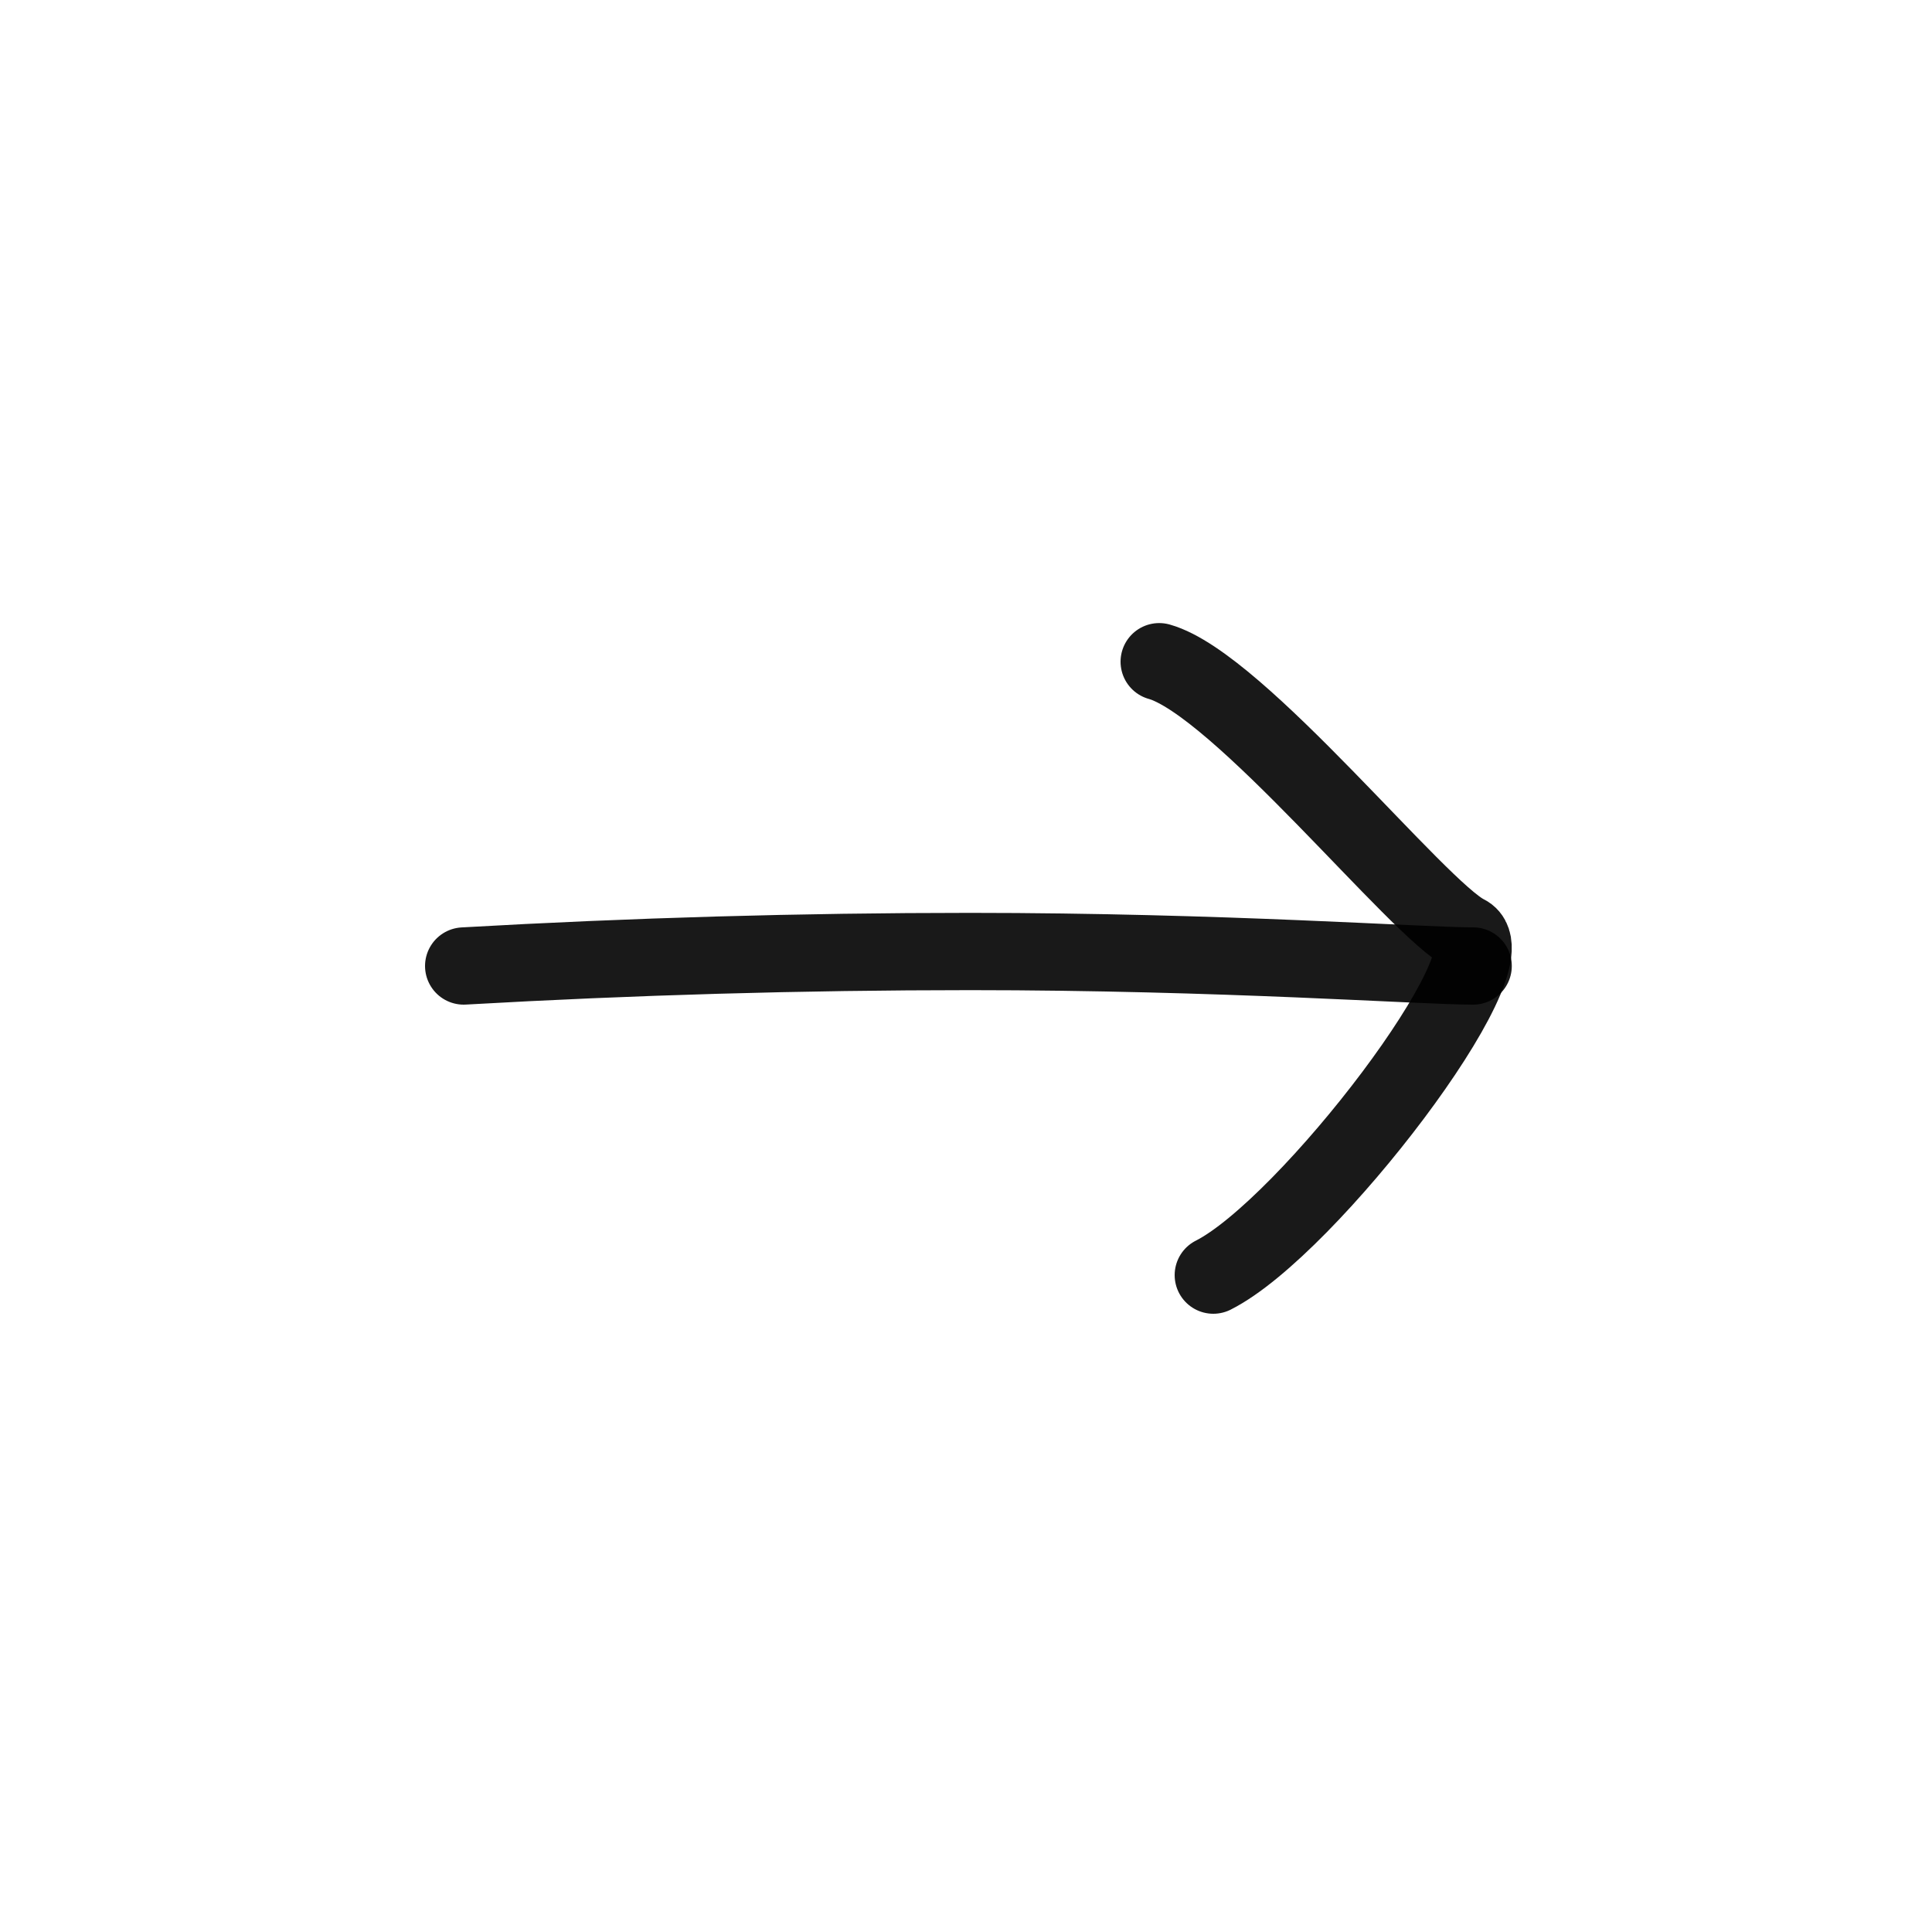
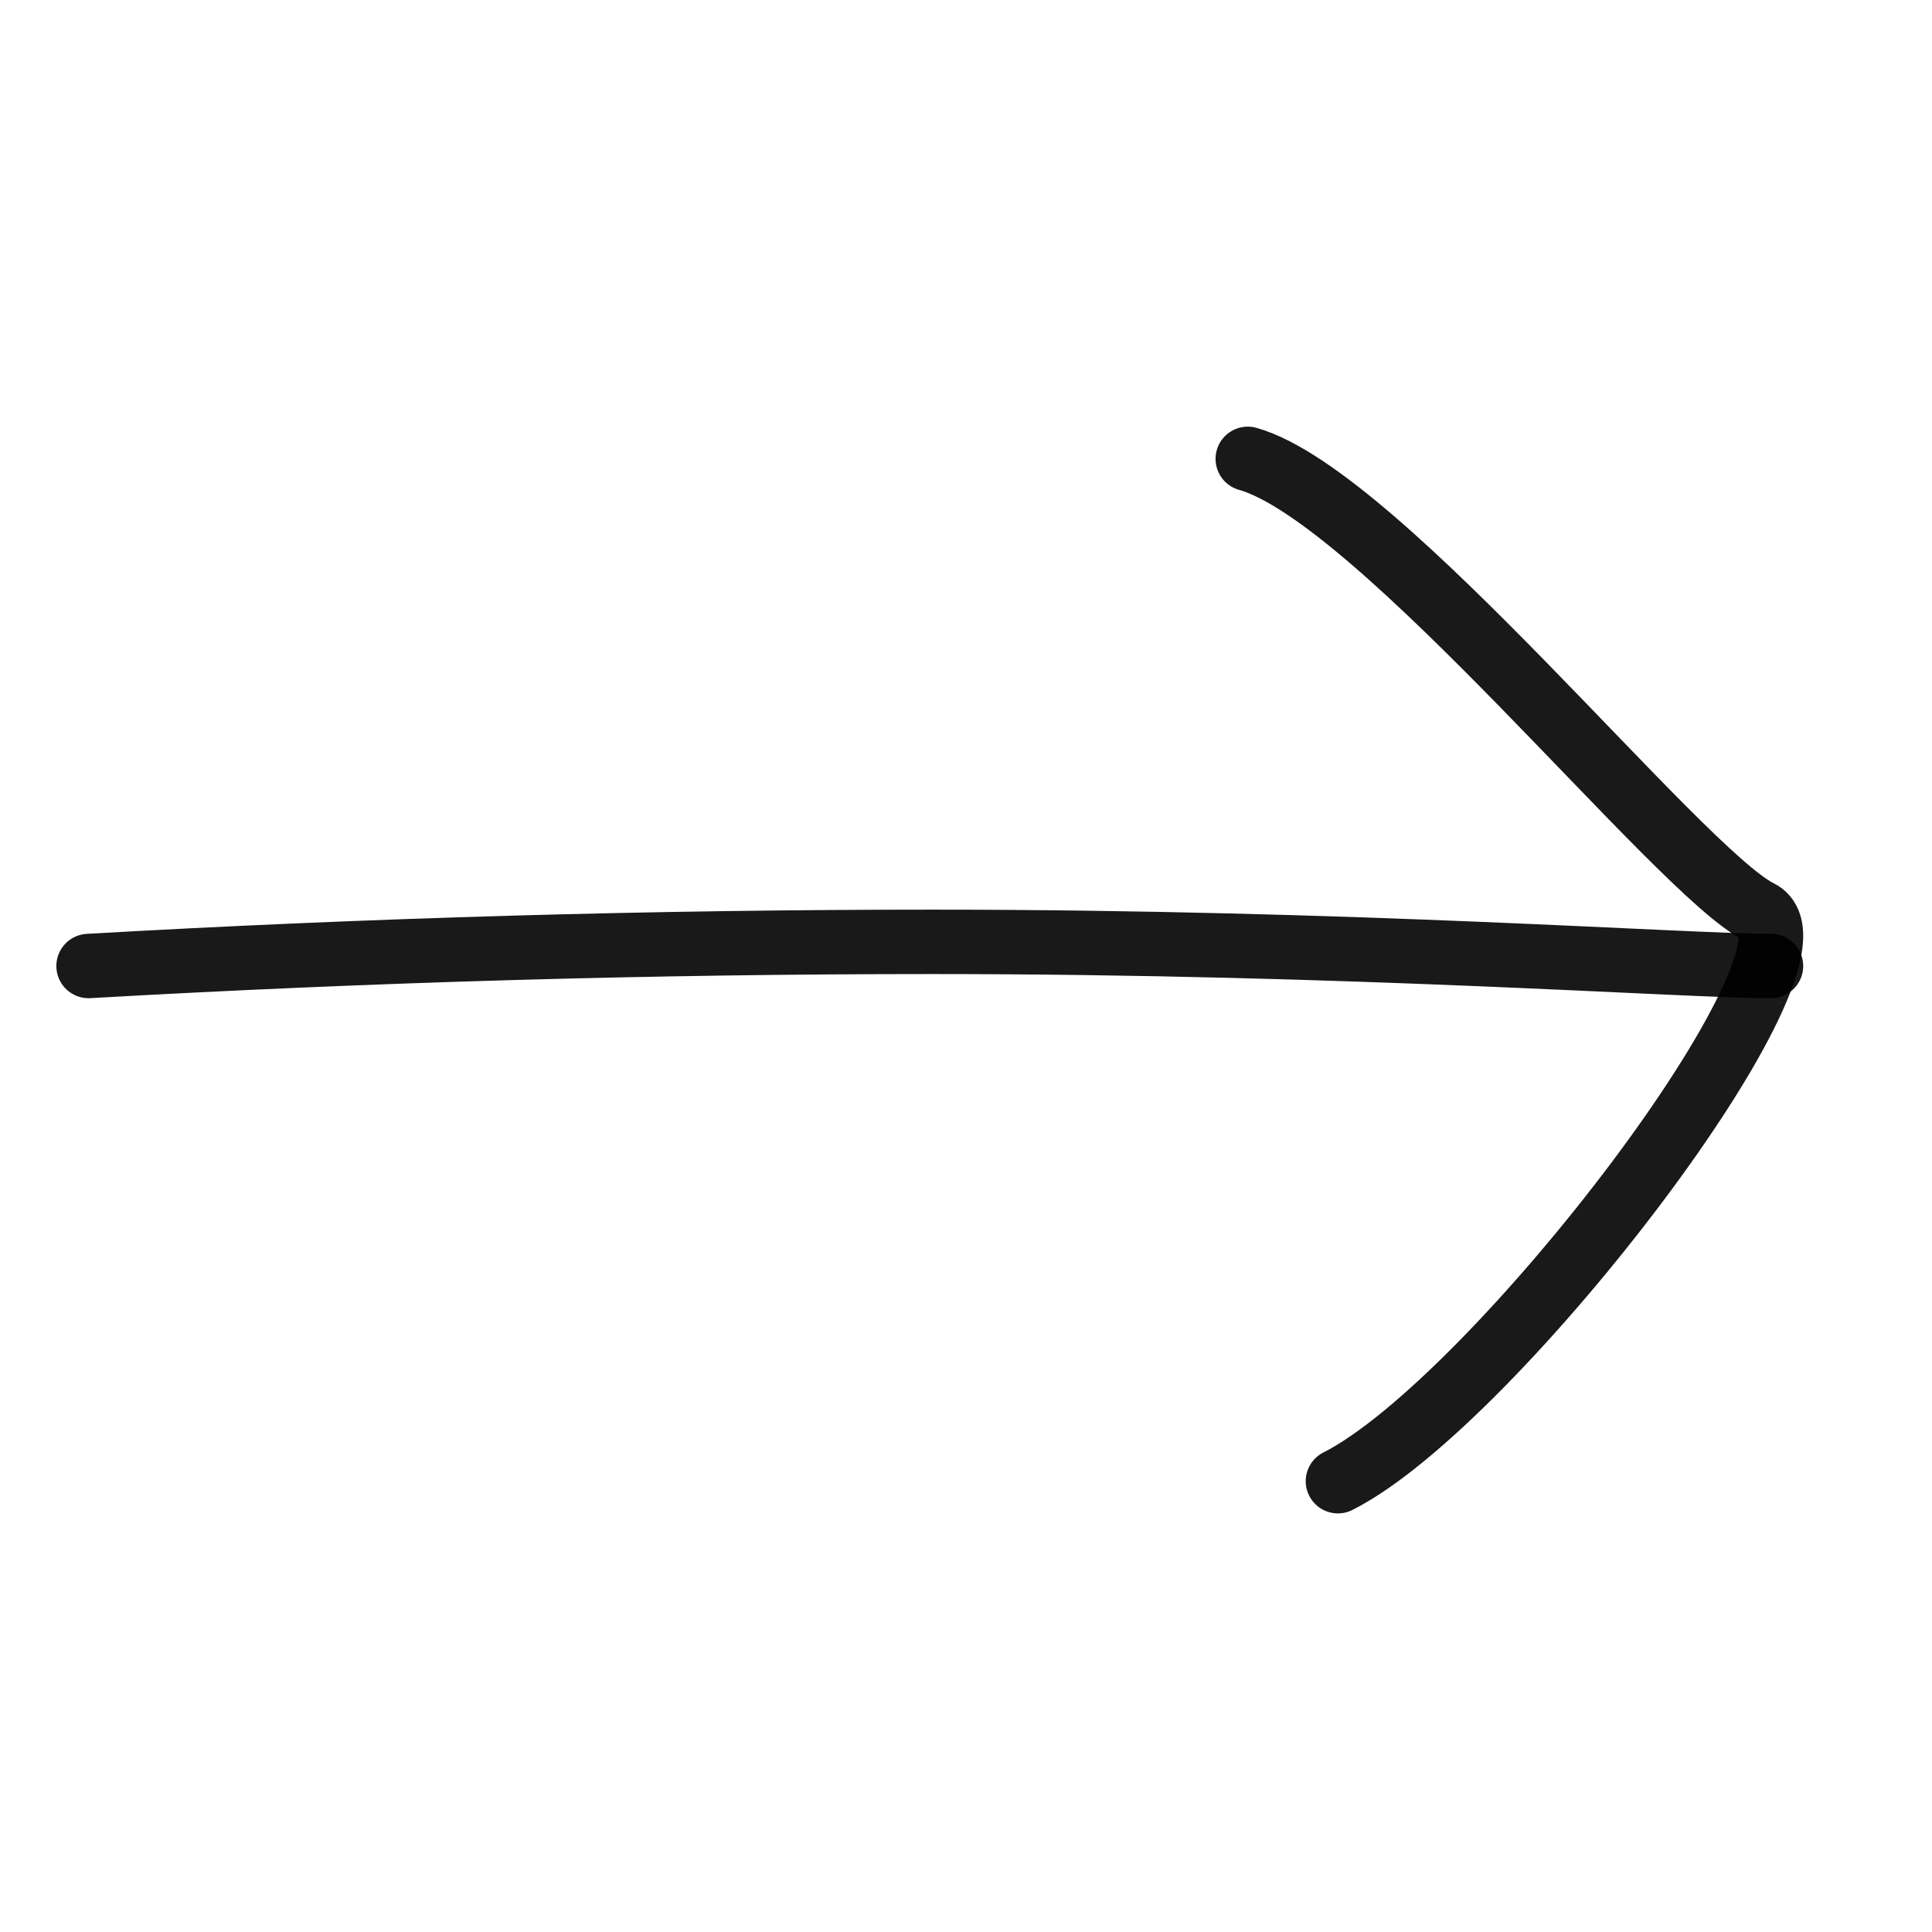
- <svg xmlns="http://www.w3.org/2000/svg" width="800px" height="800px" viewBox="0 0 400 400" fill="none">
-   <path d="M96 200C131.076 198 166.019 197 200.831 197C253.048 197 294.228 200 305 200" stroke="#000000" stroke-opacity="0.9" stroke-width="16" stroke-linecap="round" stroke-linejoin="round" />
-   <path d="M240 137C256.398 141.61 293.64 188.403 303.532 193.291C313.425 198.18 270.778 254.119 251.201 264" stroke="#000000" stroke-opacity="0.9" stroke-width="16" stroke-linecap="round" stroke-linejoin="round" />
+ <svg xmlns="http://www.w3.org/2000/svg" width="800px" height="800px" viewBox="85 125 240 150" fill="none">
+   <path d="M96 200C131.076 198 166.019 197 200.831 197C253.048 197 294.228 200 305 200" stroke="#000000" stroke-opacity="0.9" stroke-width="8" stroke-linecap="round" stroke-linejoin="round" />
+   <path d="M240 137C256.398 141.61 293.64 188.403 303.532 193.291C313.425 198.18 270.778 254.119 251.201 264" stroke="#000000" stroke-opacity="0.9" stroke-width="8" stroke-linecap="round" stroke-linejoin="round" />
</svg>
